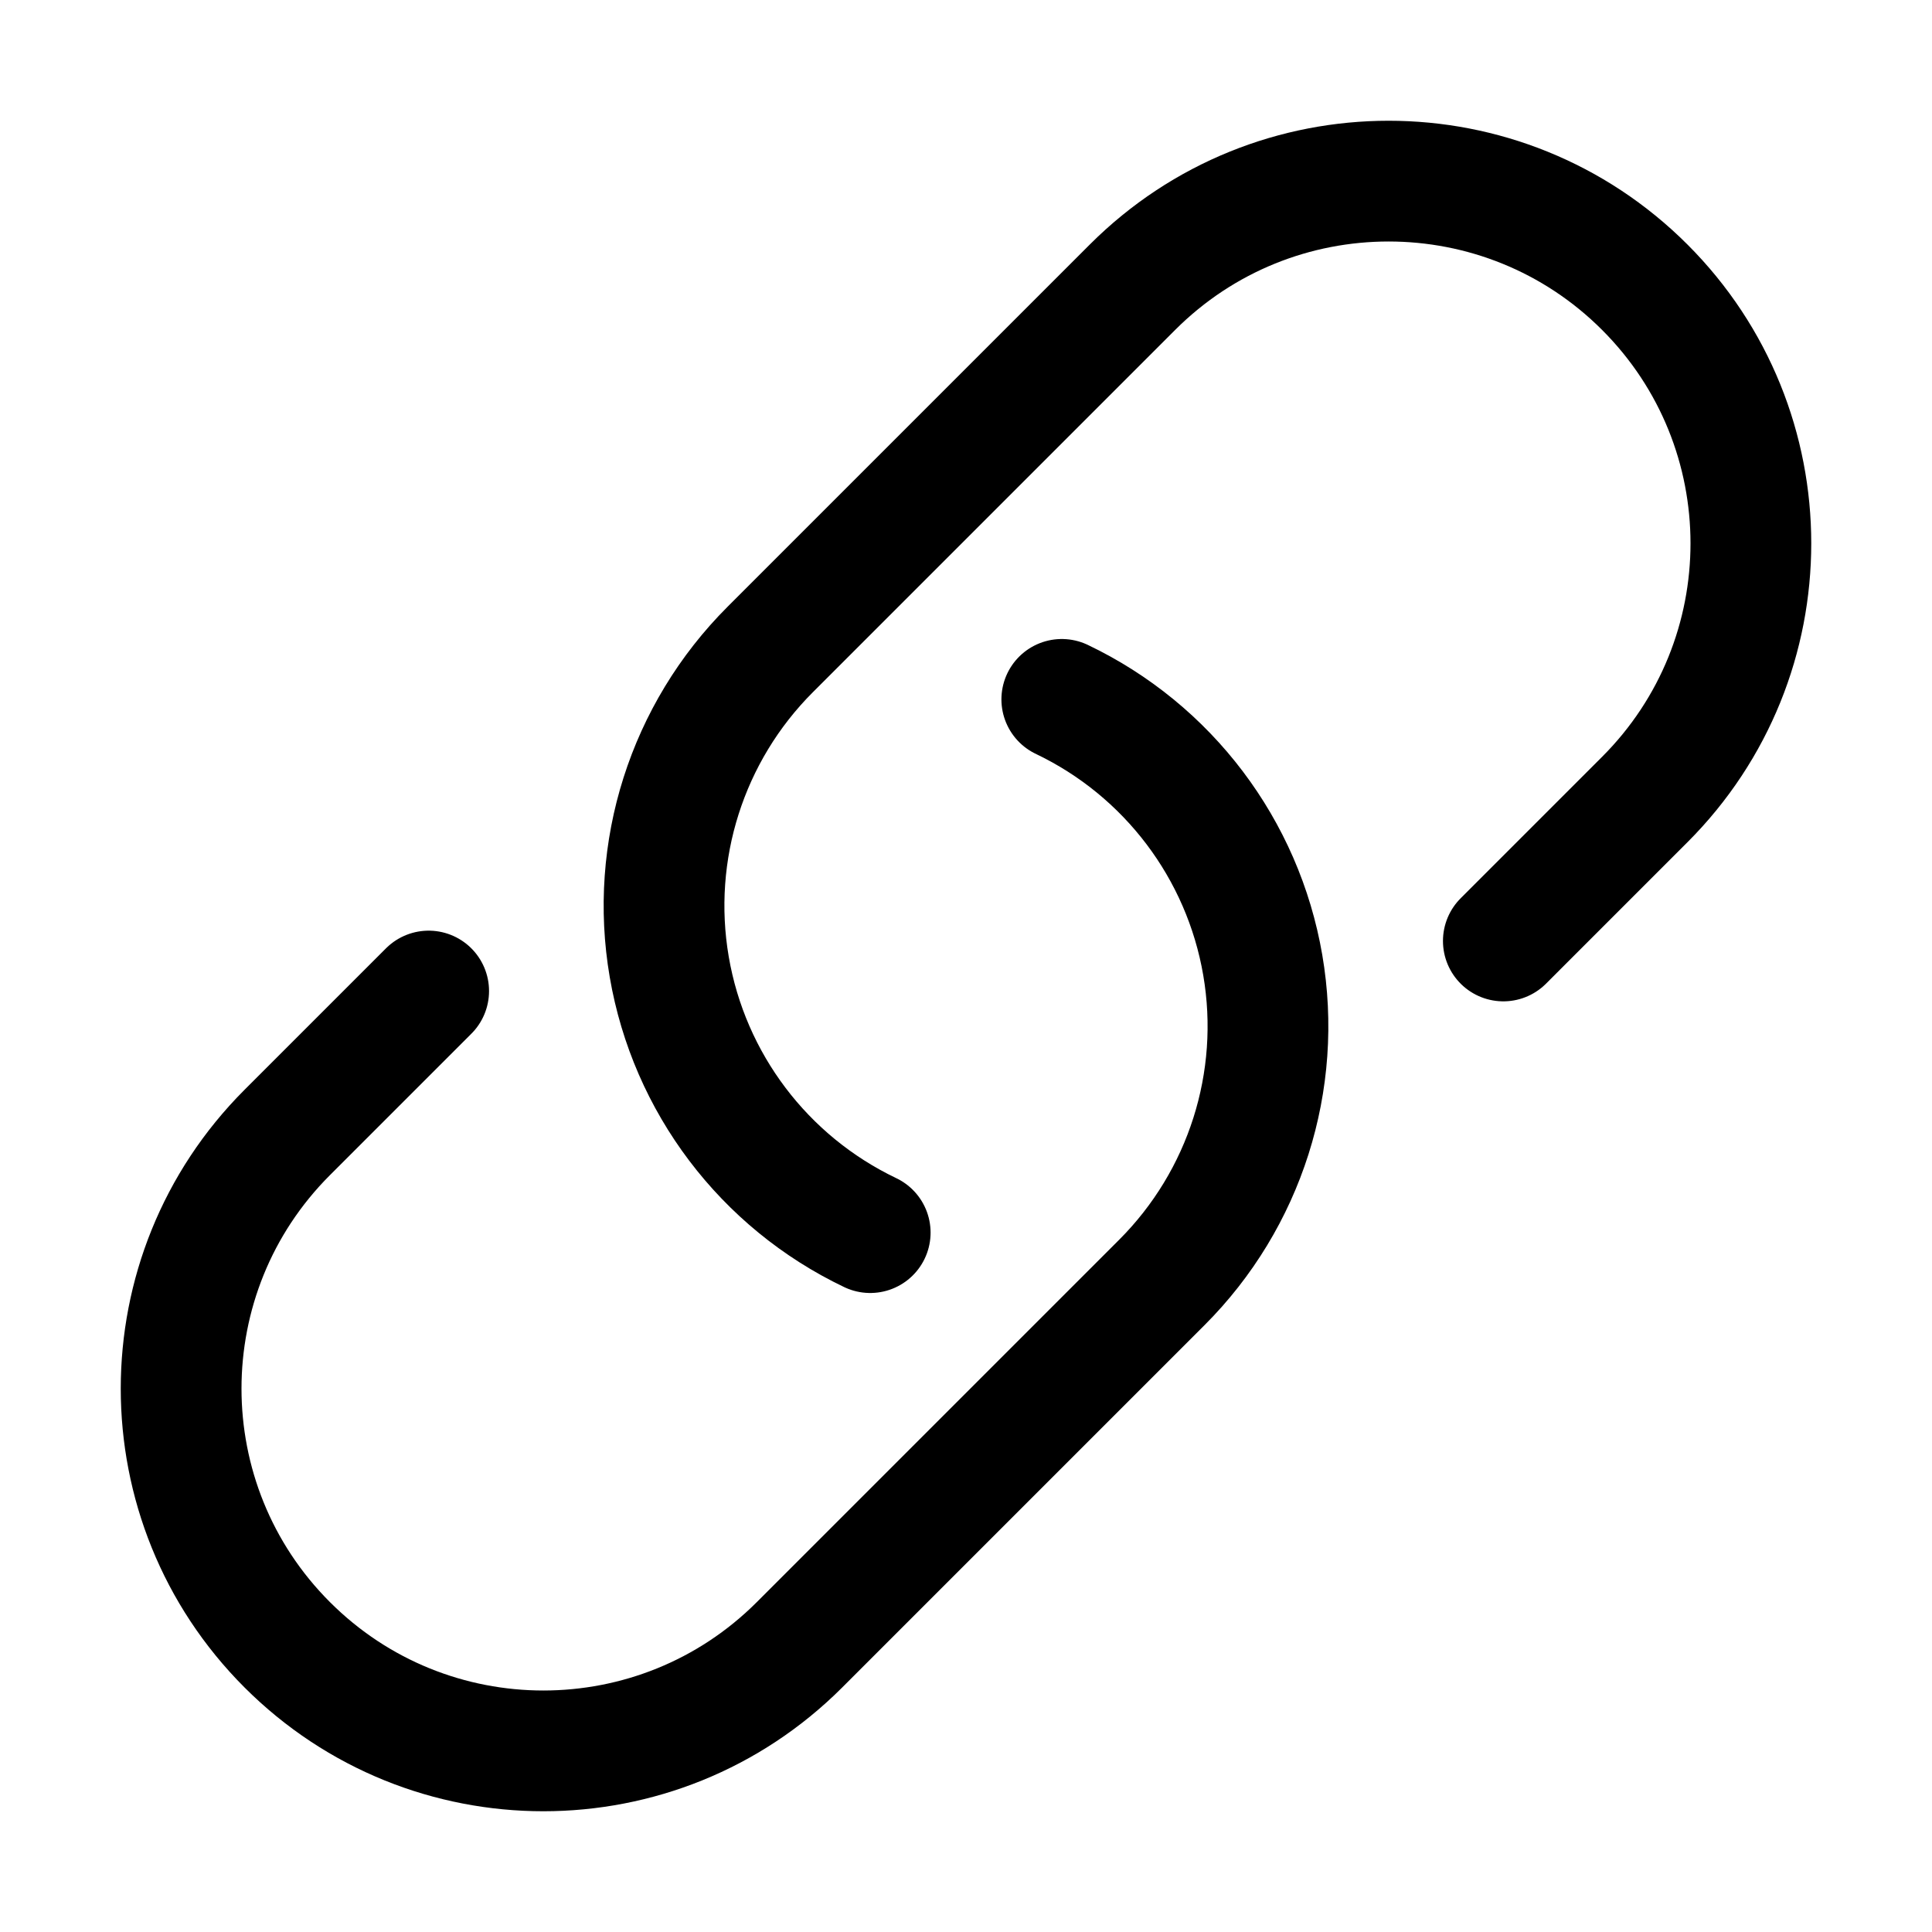
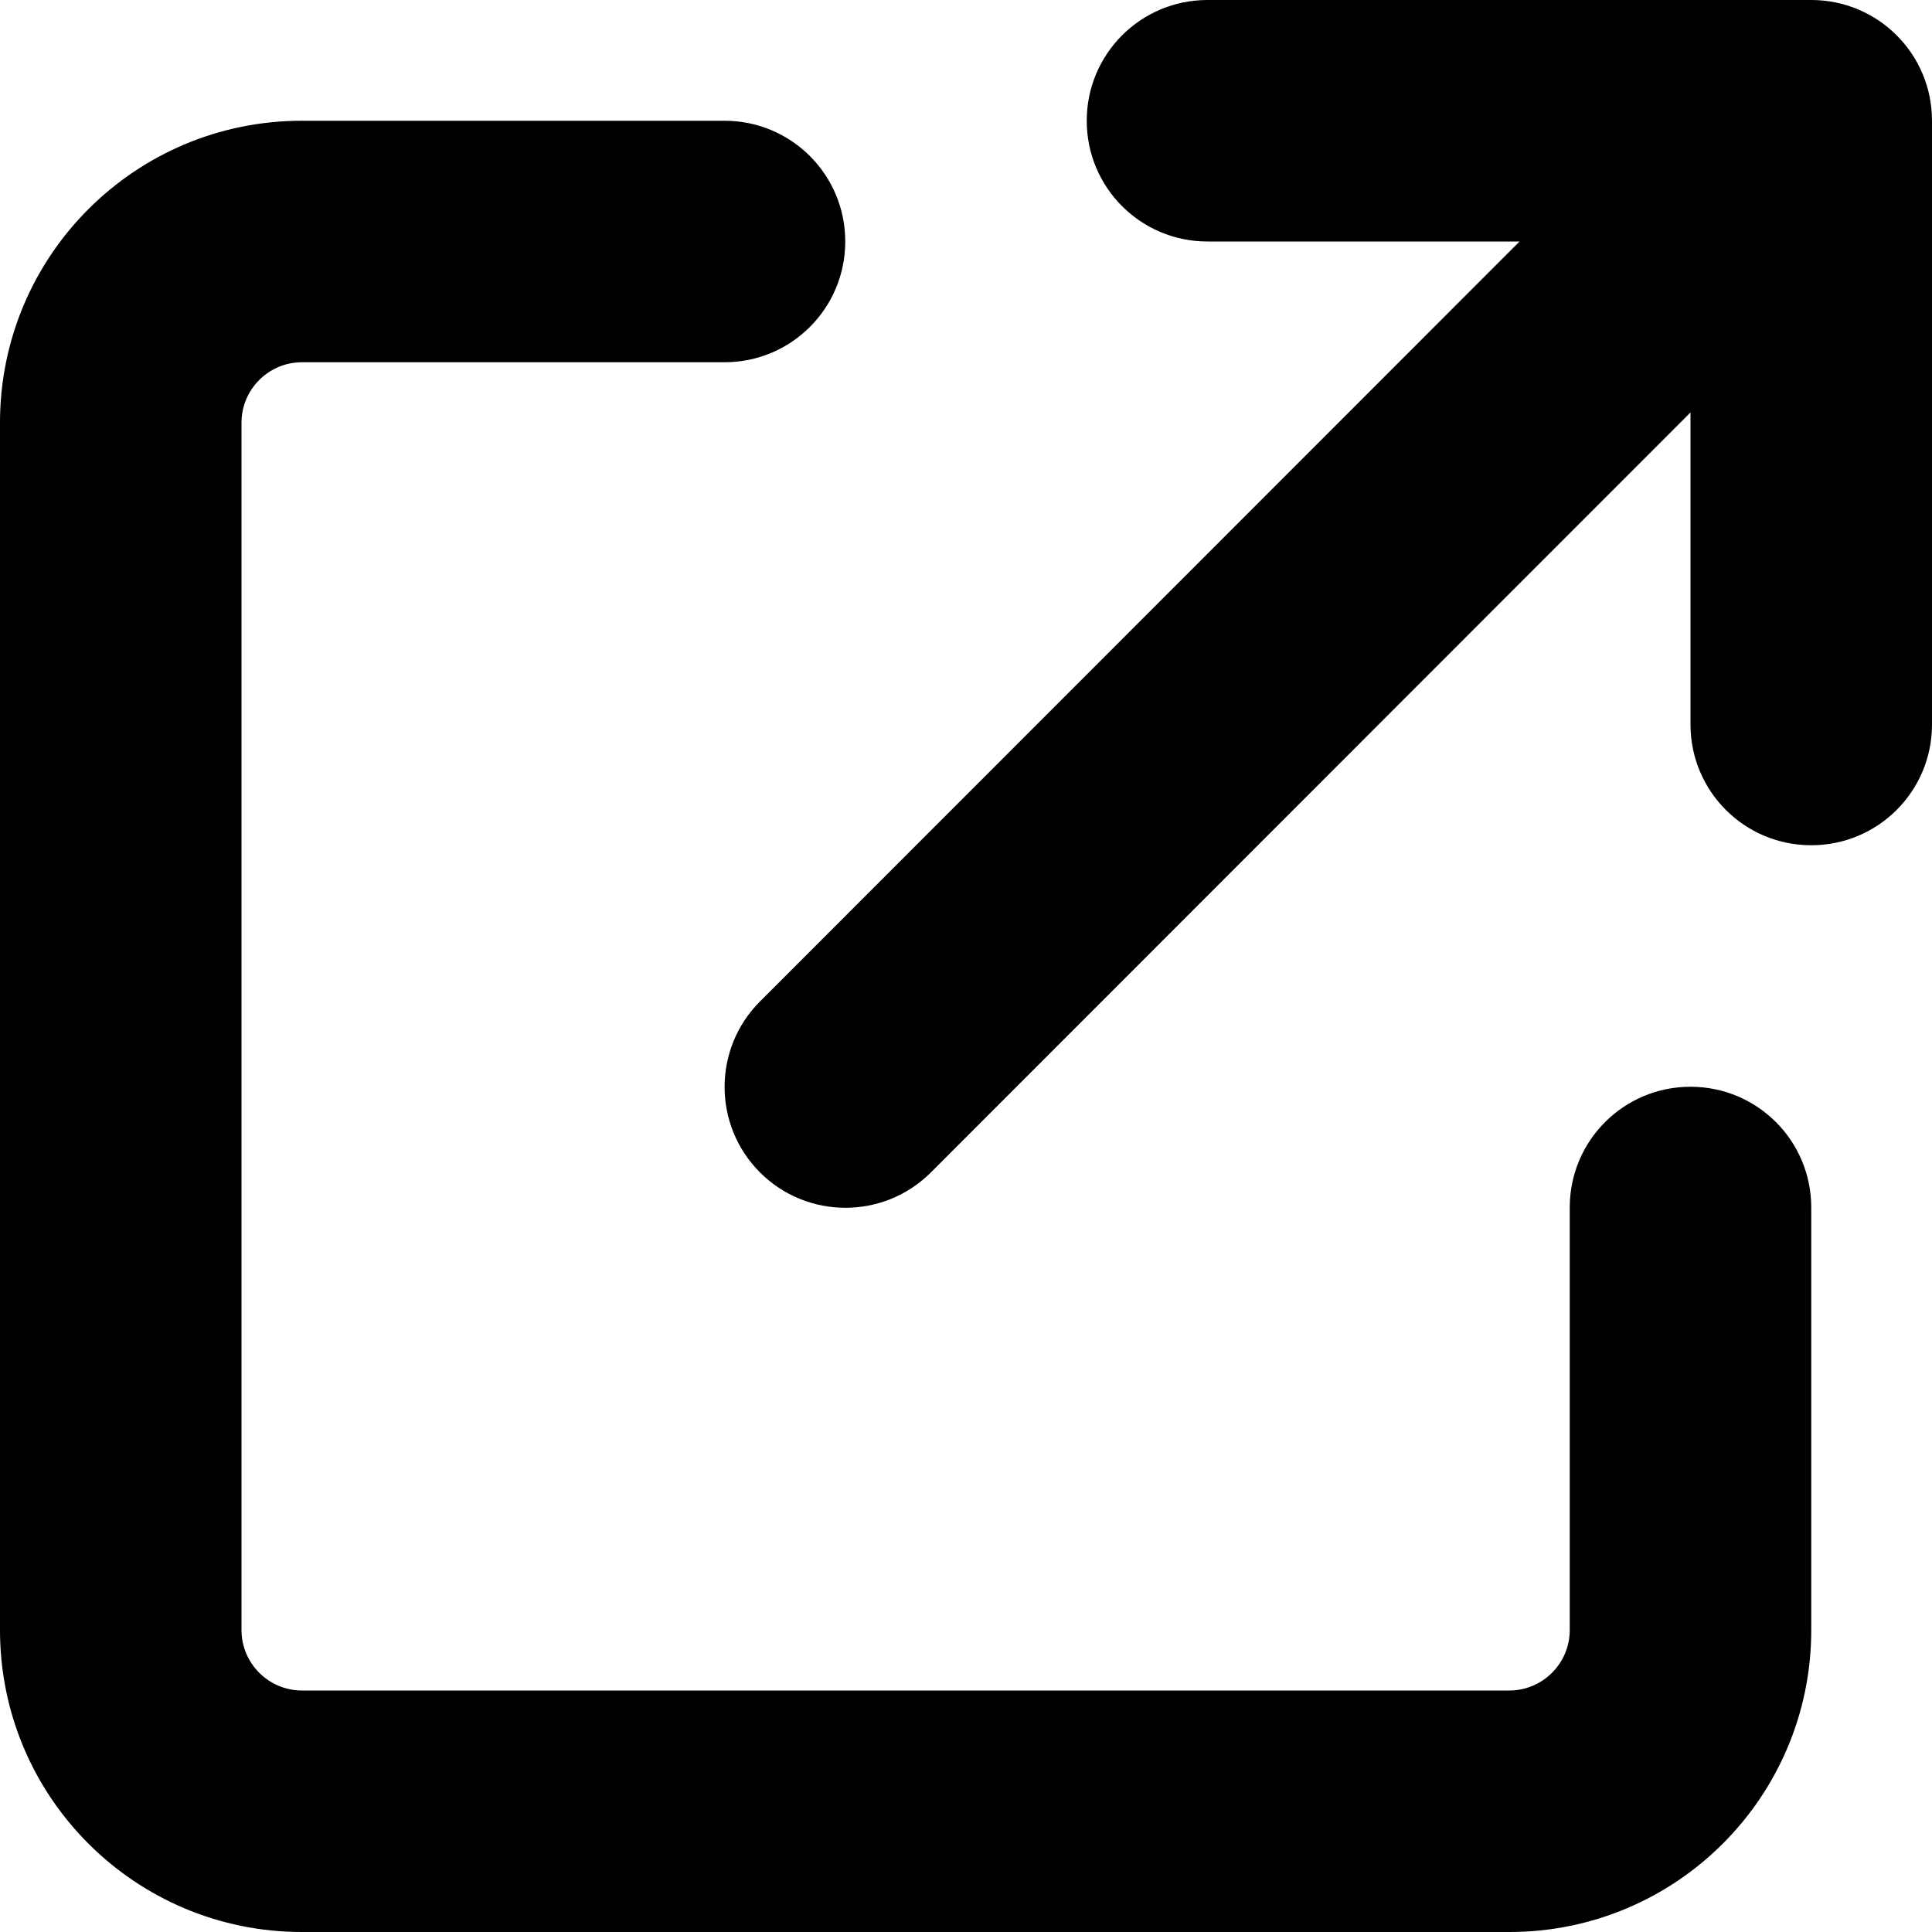
- <svg xmlns="http://www.w3.org/2000/svg" fill="none" viewBox="0 0 24 24" stroke-width="1.5" stroke="currentColor">
-   <path stroke-linecap="round" stroke-linejoin="round" d="M13.19 8.688a4.5 4.5 0 011.242 7.244l-4.5 4.5a4.5 4.5 0 01-6.364-6.364l1.757-1.757m13.35-.622l1.757-1.757a4.5 4.5 0 00-6.364-6.364l-4.5 4.5a4.5 4.5 0 001.242 7.244" />
+ <svg viewBox="0 0 512 512">
+   <path d="M320 0c-17.7 0-32 14.3-32 32s14.3 32 32 32h82.7L201.4 265.4c-12.5 12.5-12.5 32.8 0 45.3s32.8 12.5 45.3 0L448 109.3V192c0 17.7 14.3 32 32 32s32-14.3 32-32V32c0-17.7-14.3-32-32-32H320zM80 32C35.8 32 0 67.8 0 112V432c0 44.2 35.8 80 80 80H400c44.2 0 80-35.8 80-80V320c0-17.7-14.3-32-32-32s-32 14.3-32 32V432c0 8.8-7.2 16-16 16H80c-8.8 0-16-7.2-16-16V112c0-8.8 7.2-16 16-16H192c17.7 0 32-14.3 32-32s-14.3-32-32-32H80z" />
</svg>
